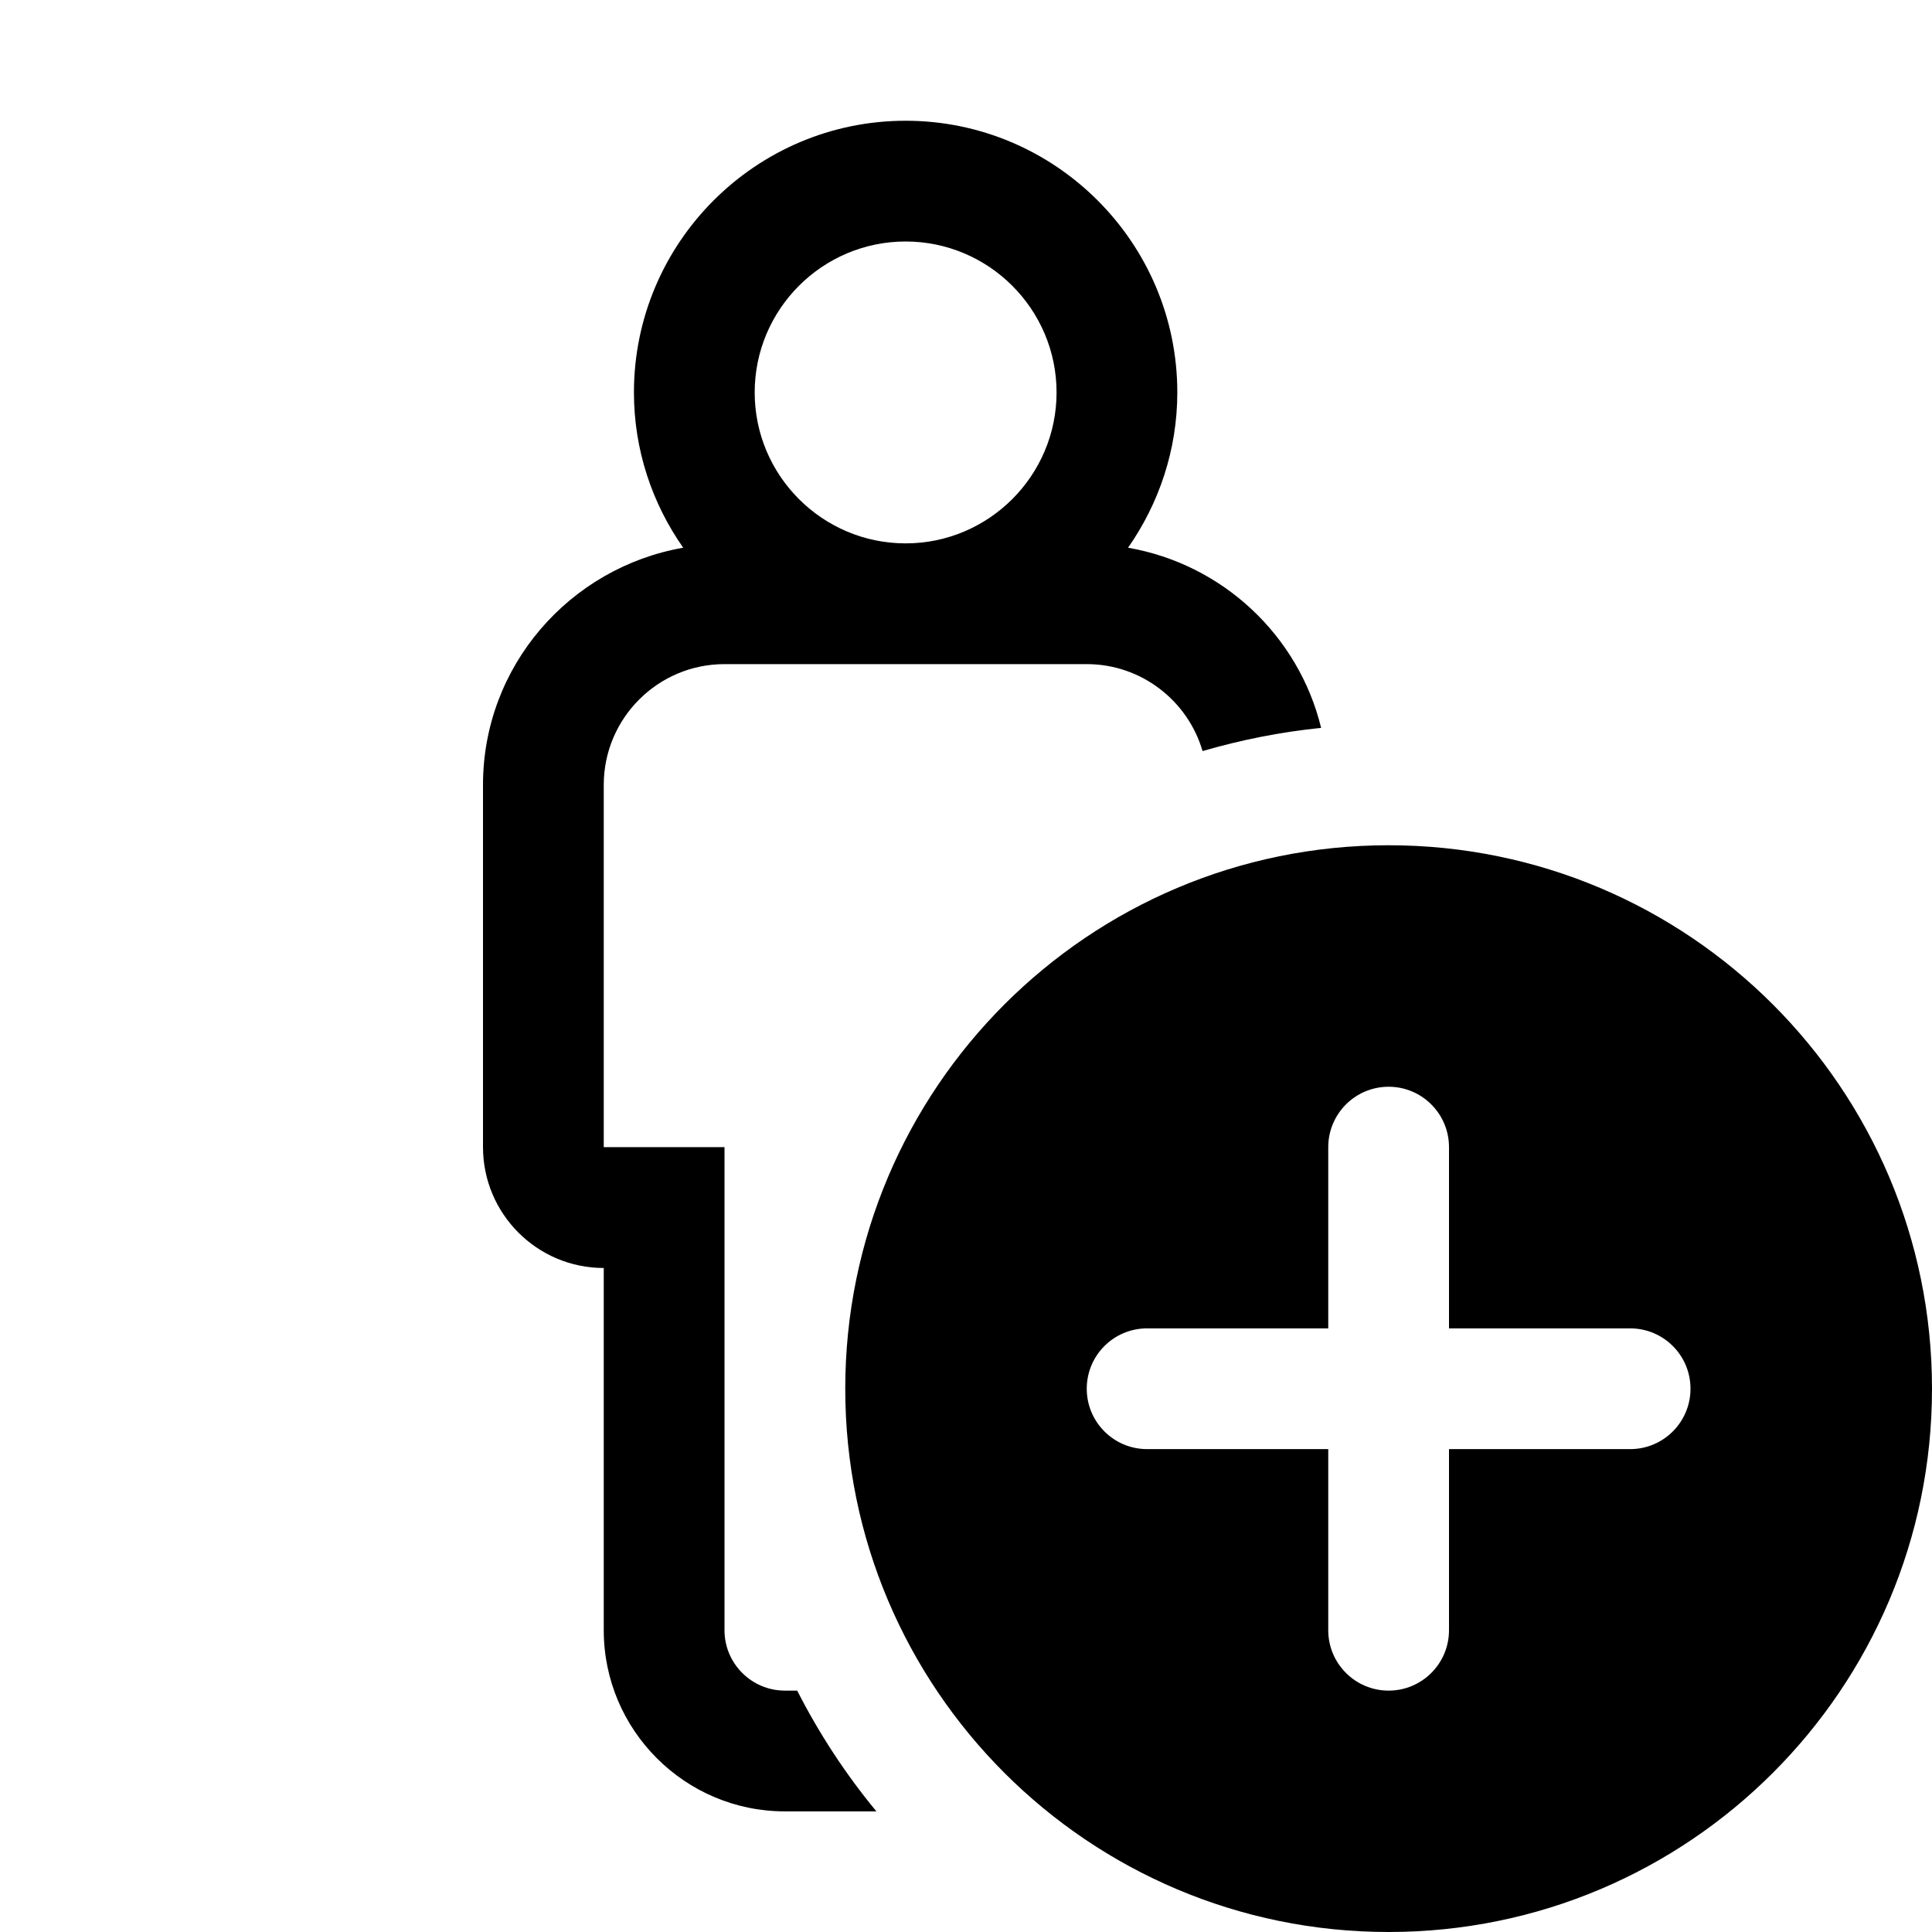
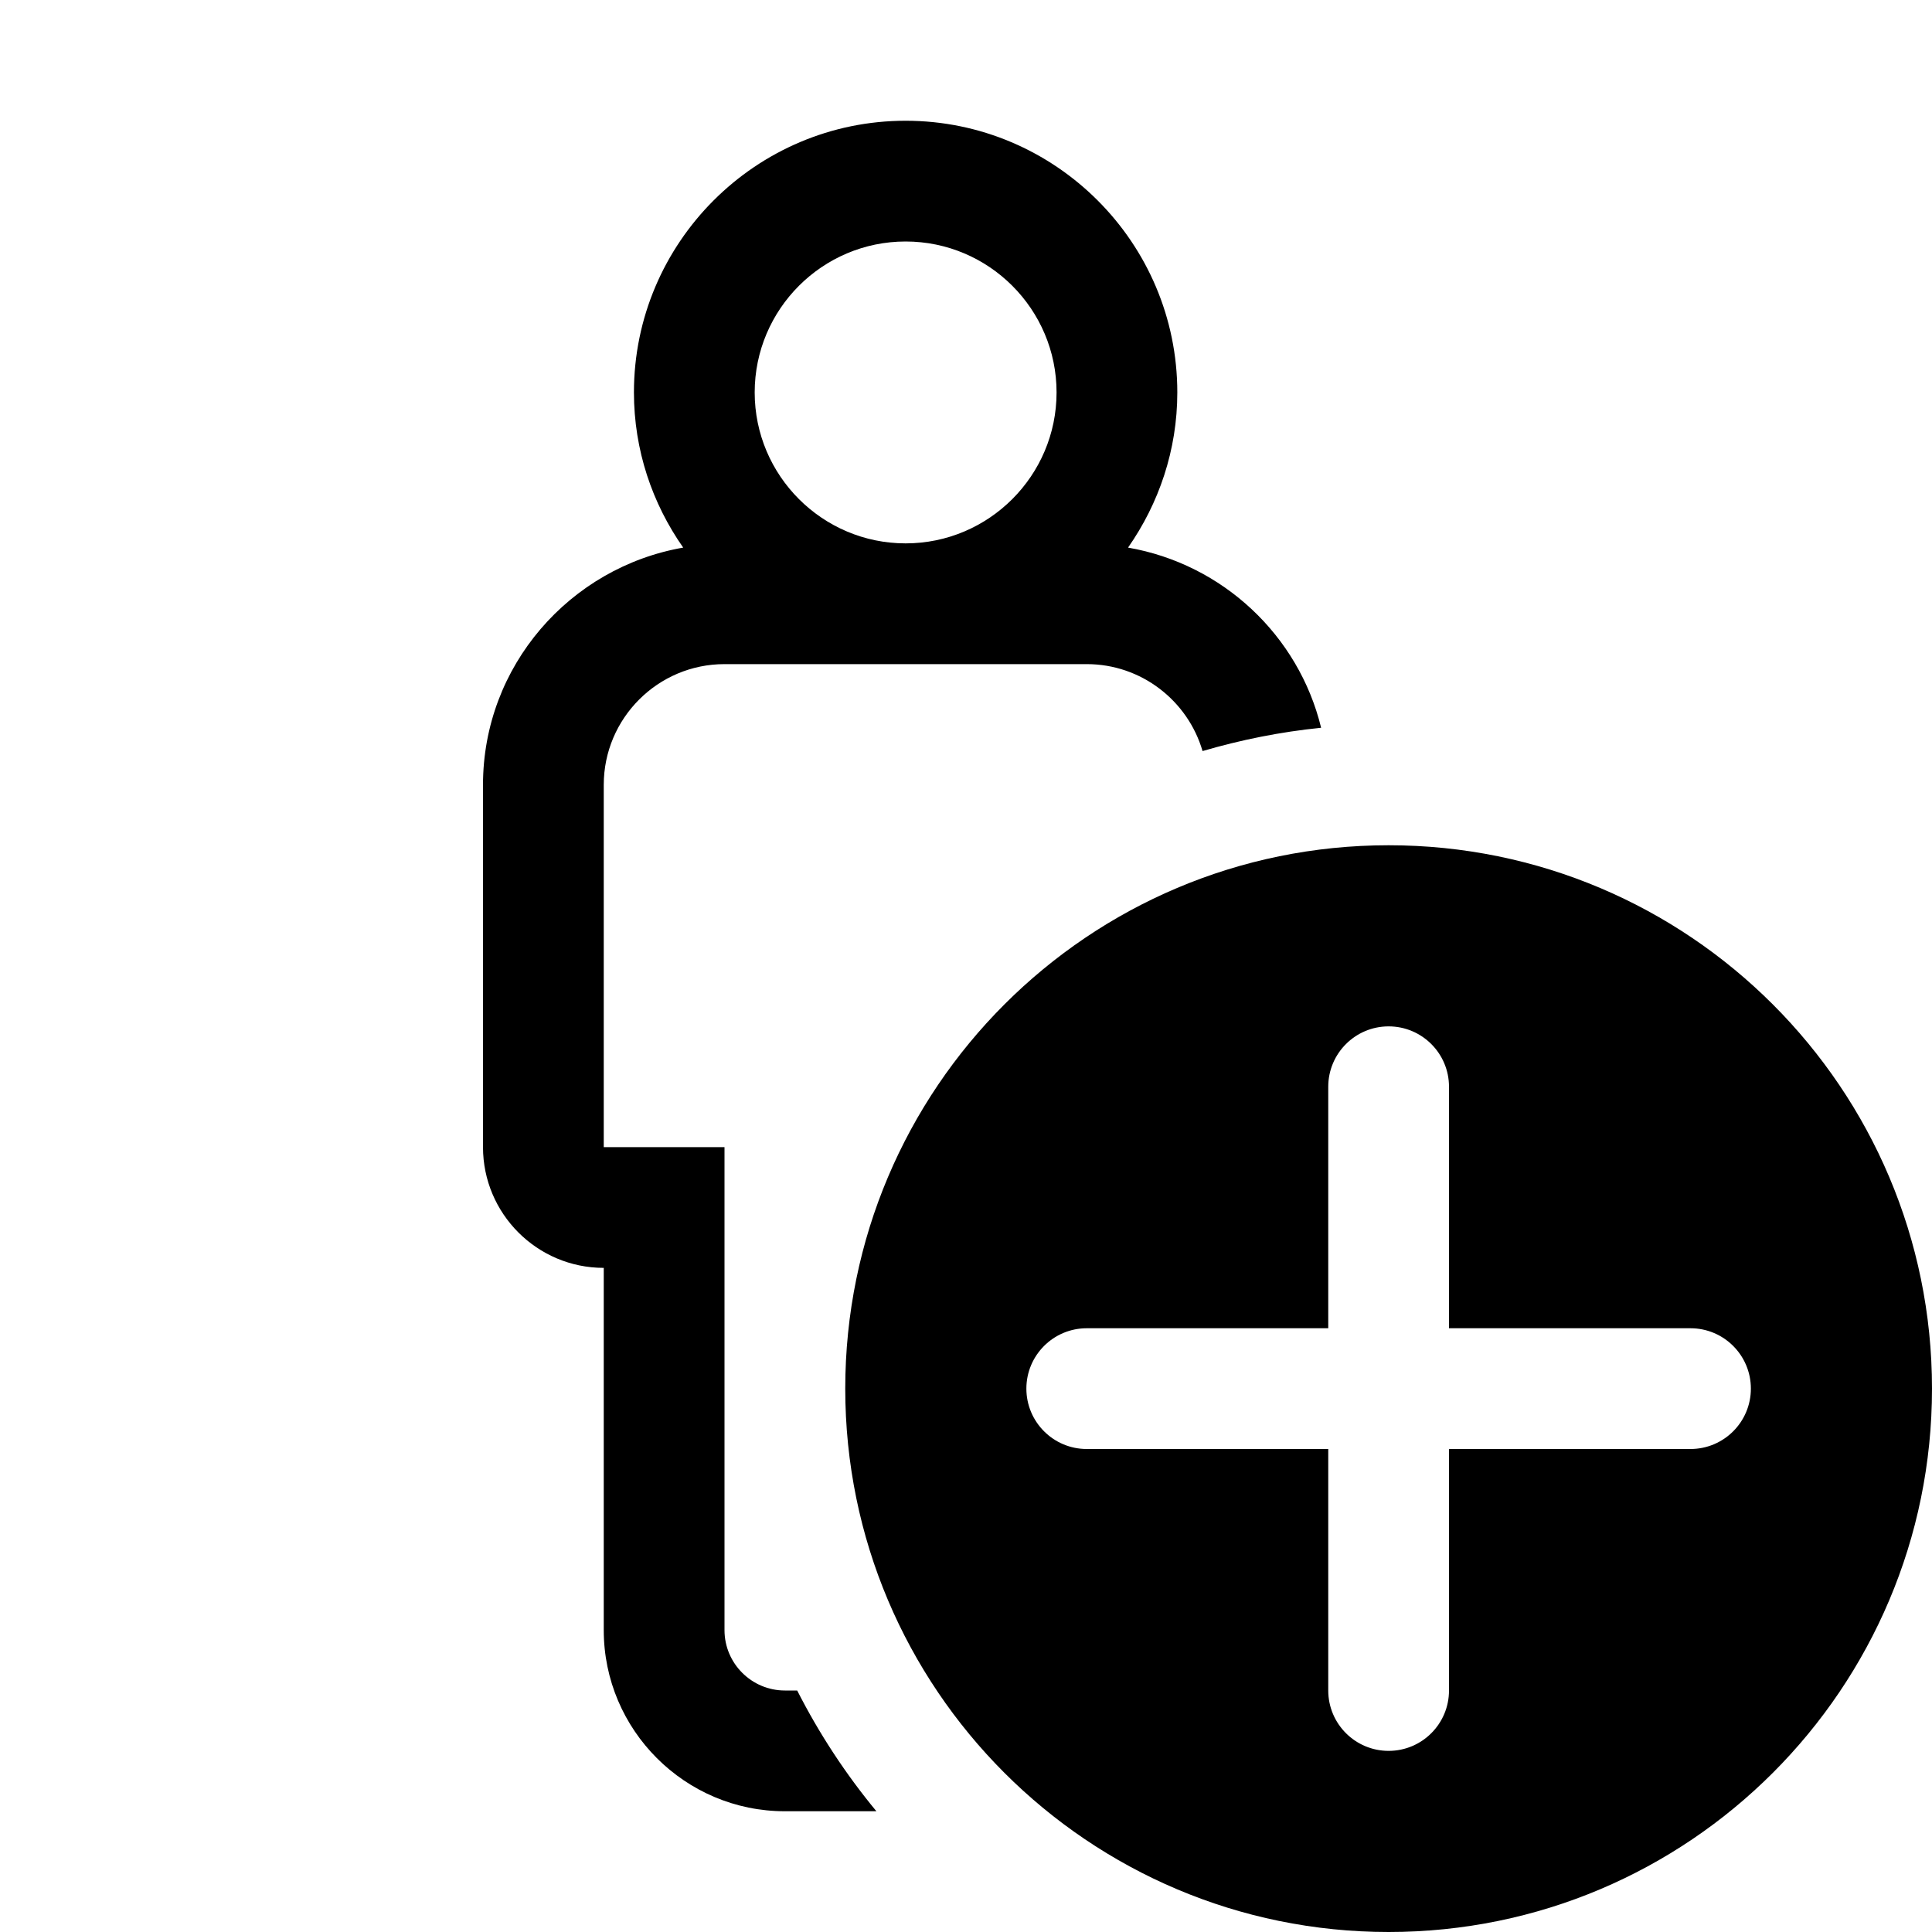
<svg xmlns="http://www.w3.org/2000/svg" width="16" height="16" viewBox="0 0 16 16" fill="currentColor">
-   <path fill-rule="evenodd" clip-rule="evenodd" d="M11.5 7C13.985 7 16 9.015 16 11.501C16 13.986 13.985 16 11.5 16C9.015 16 7 13.986 7 11.501C7 9.015 9.015 7 11.5 7ZM11.5 9C11.224 9 11 9.224 11 9.5V11.001H9.5C9.224 11.001 9 11.224 9 11.501C9 11.777 9.224 12.001 9.5 12.001H11V13.501C11 13.777 11.224 14.001 11.5 14.001C11.776 14.001 12 13.777 12 13.501V12.001H13.5C13.776 12.001 14 11.777 14 11.501C14 11.224 13.776 11.001 13.5 11.001H12V9.5C12 9.224 11.776 9 11.5 9Z" />
-   <path fill-rule="evenodd" clip-rule="evenodd" d="M7.5 1C8.74 1 9.75 2.009 9.75 3.25C9.75 3.728 9.597 4.171 9.342 4.536C10.126 4.672 10.755 5.263 10.941 6.028C10.604 6.062 10.276 6.128 9.959 6.22C9.838 5.805 9.454 5.5 9 5.5H6C5.448 5.5 5 5.949 5 6.5V9.5H6V13.501C6 13.777 6.225 14.001 6.5 14.001H6.602C6.784 14.358 7.004 14.694 7.258 15.001H6.5C5.673 15.001 5 14.328 5 13.501V10.501C4.448 10.501 4 10.052 4 9.5V6.5C4 5.515 4.719 4.7 5.658 4.536C5.402 4.171 5.25 3.728 5.25 3.25C5.25 2.009 6.26 1 7.5 1ZM7.5 2C6.811 2 6.25 2.561 6.25 3.25C6.25 3.939 6.811 4.5 7.5 4.5C8.189 4.5 8.75 3.939 8.75 3.25C8.75 2.561 8.189 2 7.5 2Z" />
+   <path fill-rule="evenodd" clip-rule="evenodd" d="M11.5 7C13.985 7 16 9.015 16 11.5C16 13.985 13.985 16 11.5 16C9.015 16 7 13.985 7 11.5C7 9.015 9.015 7 11.5 7ZM11.5 8.5C11.224 8.5 11 8.724 11 9V11H9C8.724 11 8.5 11.224 8.5 11.5C8.5 11.776 8.724 12 9 12H11V14C11 14.276 11.224 14.5 11.5 14.5C11.776 14.5 12 14.276 12 14V12H14C14.276 12 14.5 11.776 14.5 11.5C14.5 11.224 14.276 11 14 11H12V9C12 8.724 11.776 8.5 11.5 8.5Z" />
+   <path fill-rule="evenodd" clip-rule="evenodd" d="M7.5 1C8.74 1 9.75 2.009 9.75 3.25C9.75 3.728 9.597 4.17 9.342 4.535C10.126 4.671 10.755 5.262 10.941 6.027C10.604 6.061 10.276 6.127 9.959 6.22C9.838 5.805 9.454 5.5 9 5.5H6C5.448 5.5 5 5.949 5 6.5V9.5H6V13.5C6 13.776 6.225 14 6.5 14H6.602C6.784 14.358 7.004 14.693 7.258 15H6.5C5.673 15 5 14.327 5 13.5V10.5C4.448 10.5 4 10.051 4 9.5V6.5C4 5.515 4.719 4.699 5.658 4.535C5.402 4.17 5.25 3.728 5.25 3.25C5.25 2.009 6.26 1 7.5 1ZM7.5 2C6.811 2 6.25 2.561 6.25 3.25C6.25 3.939 6.811 4.5 7.5 4.5C8.189 4.5 8.75 3.939 8.75 3.25C8.75 2.561 8.189 2 7.5 2Z" />
</svg>
